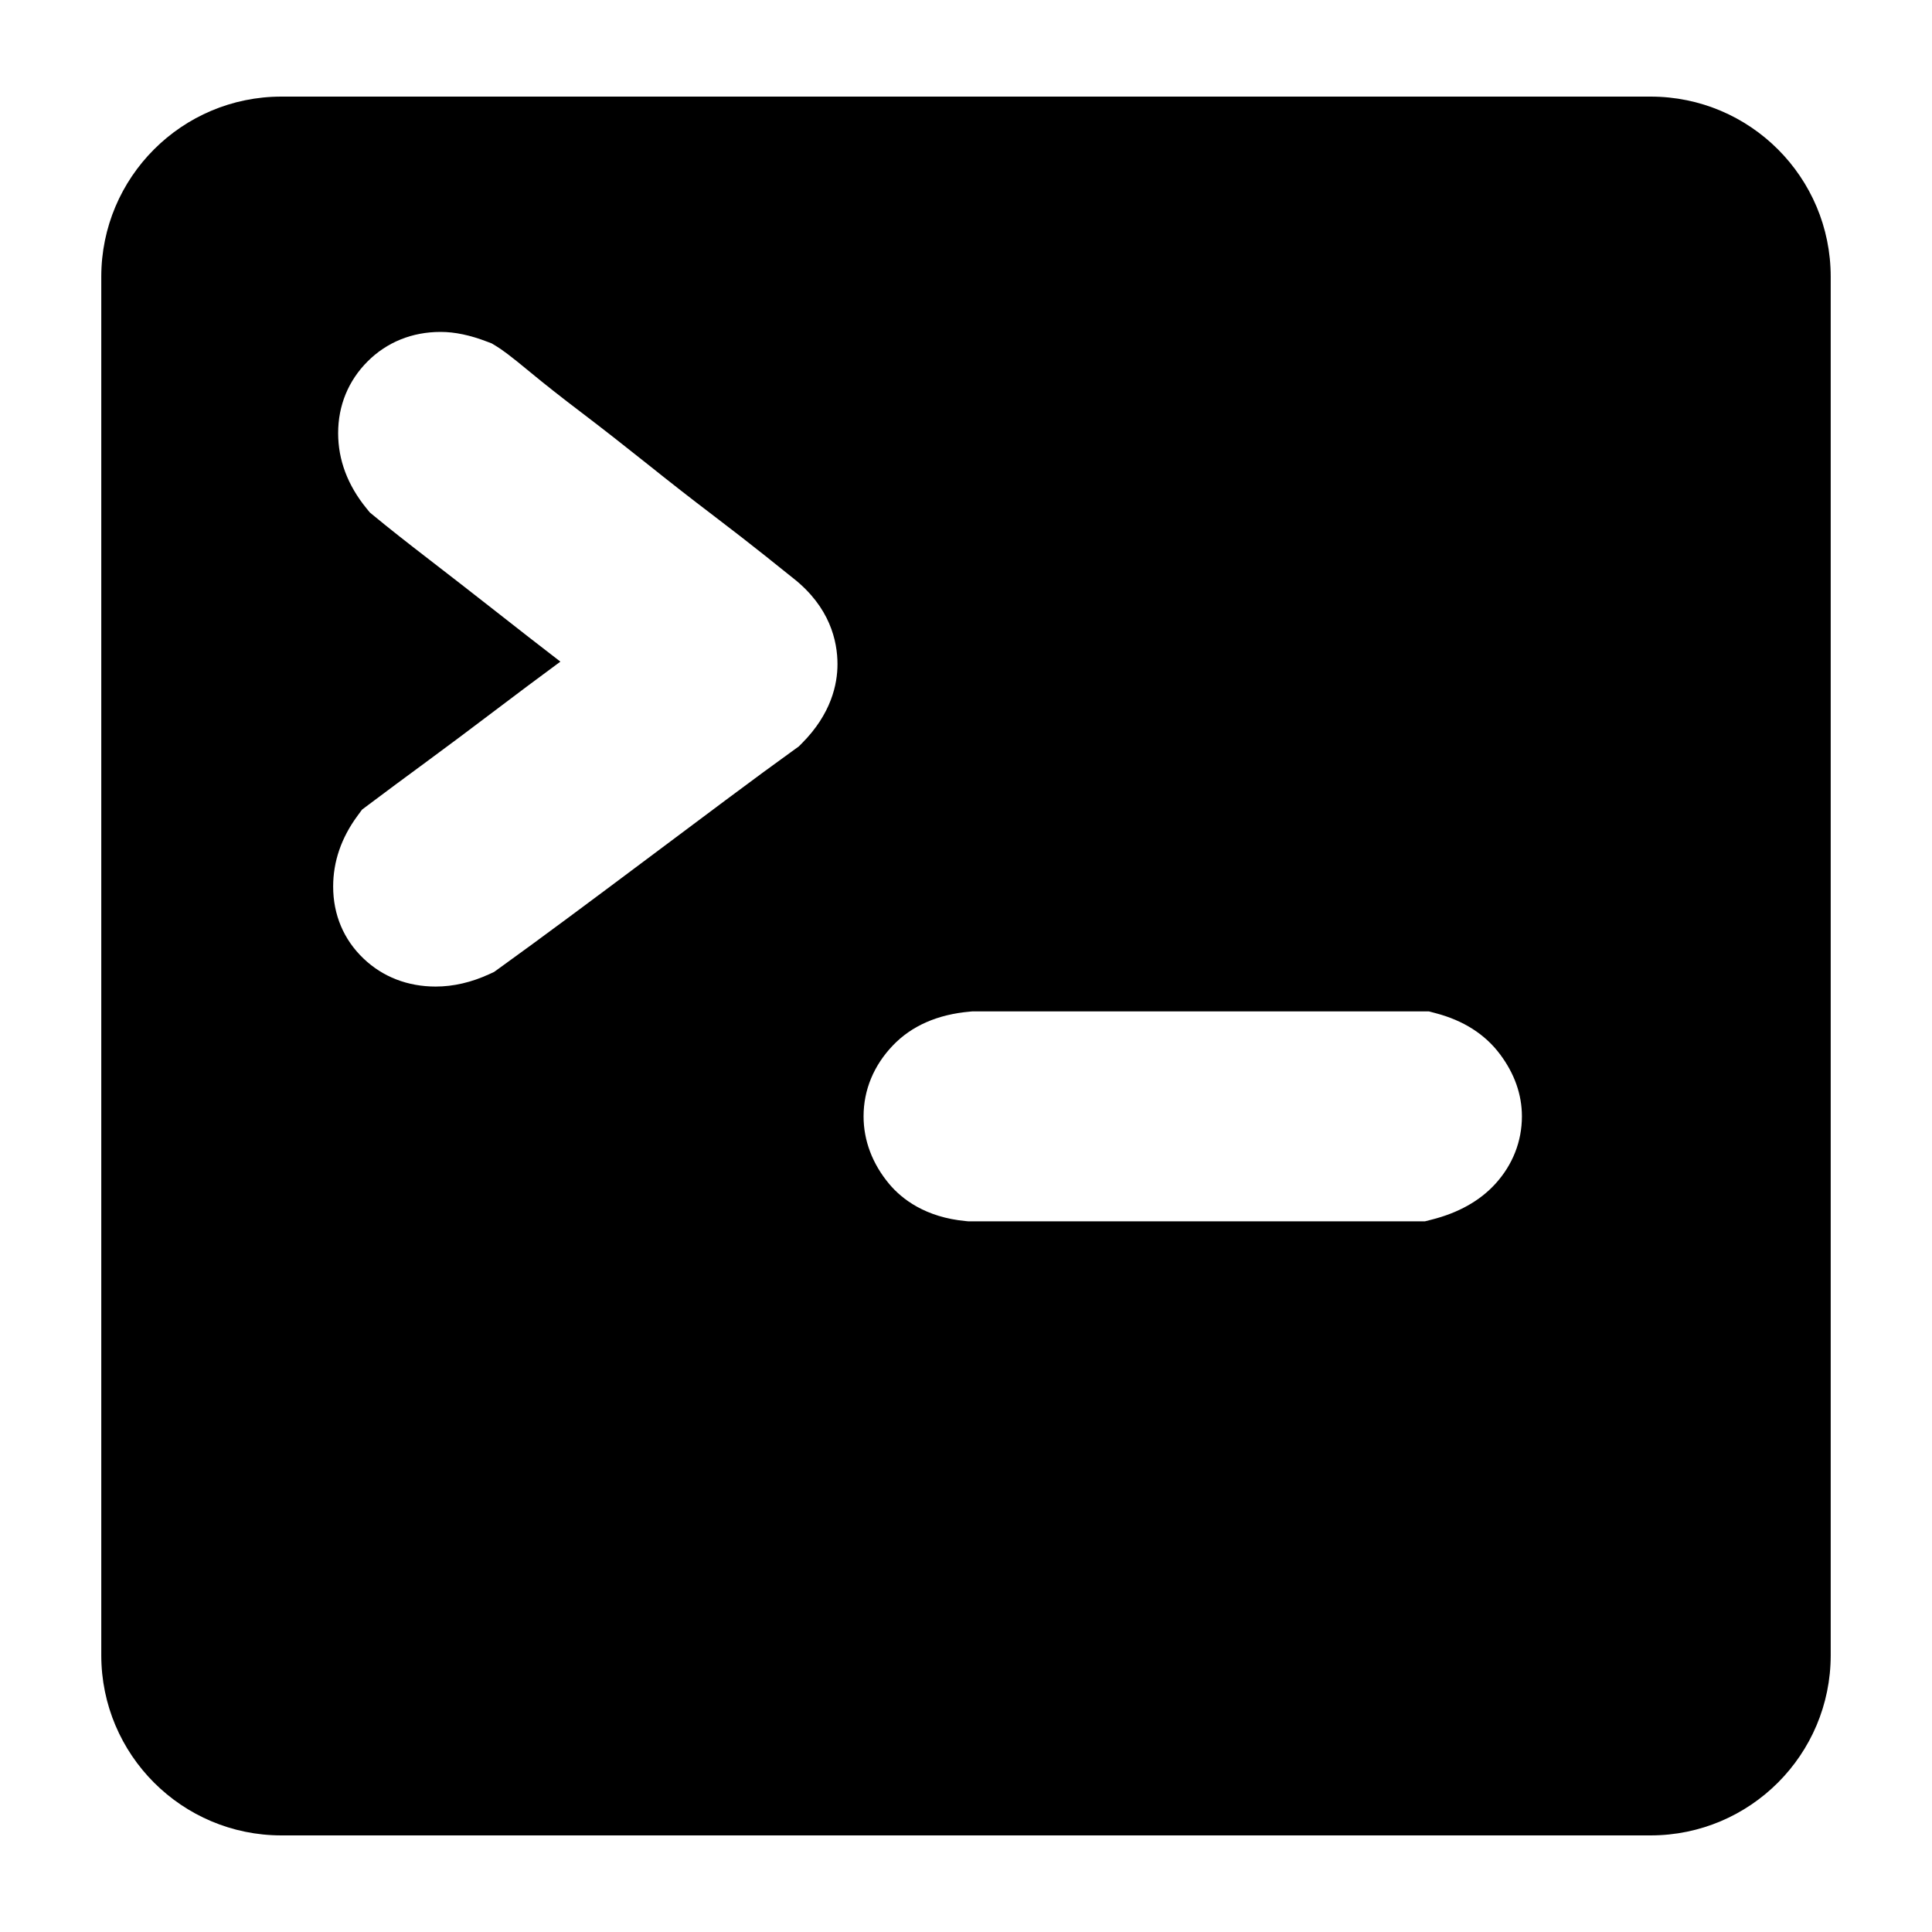
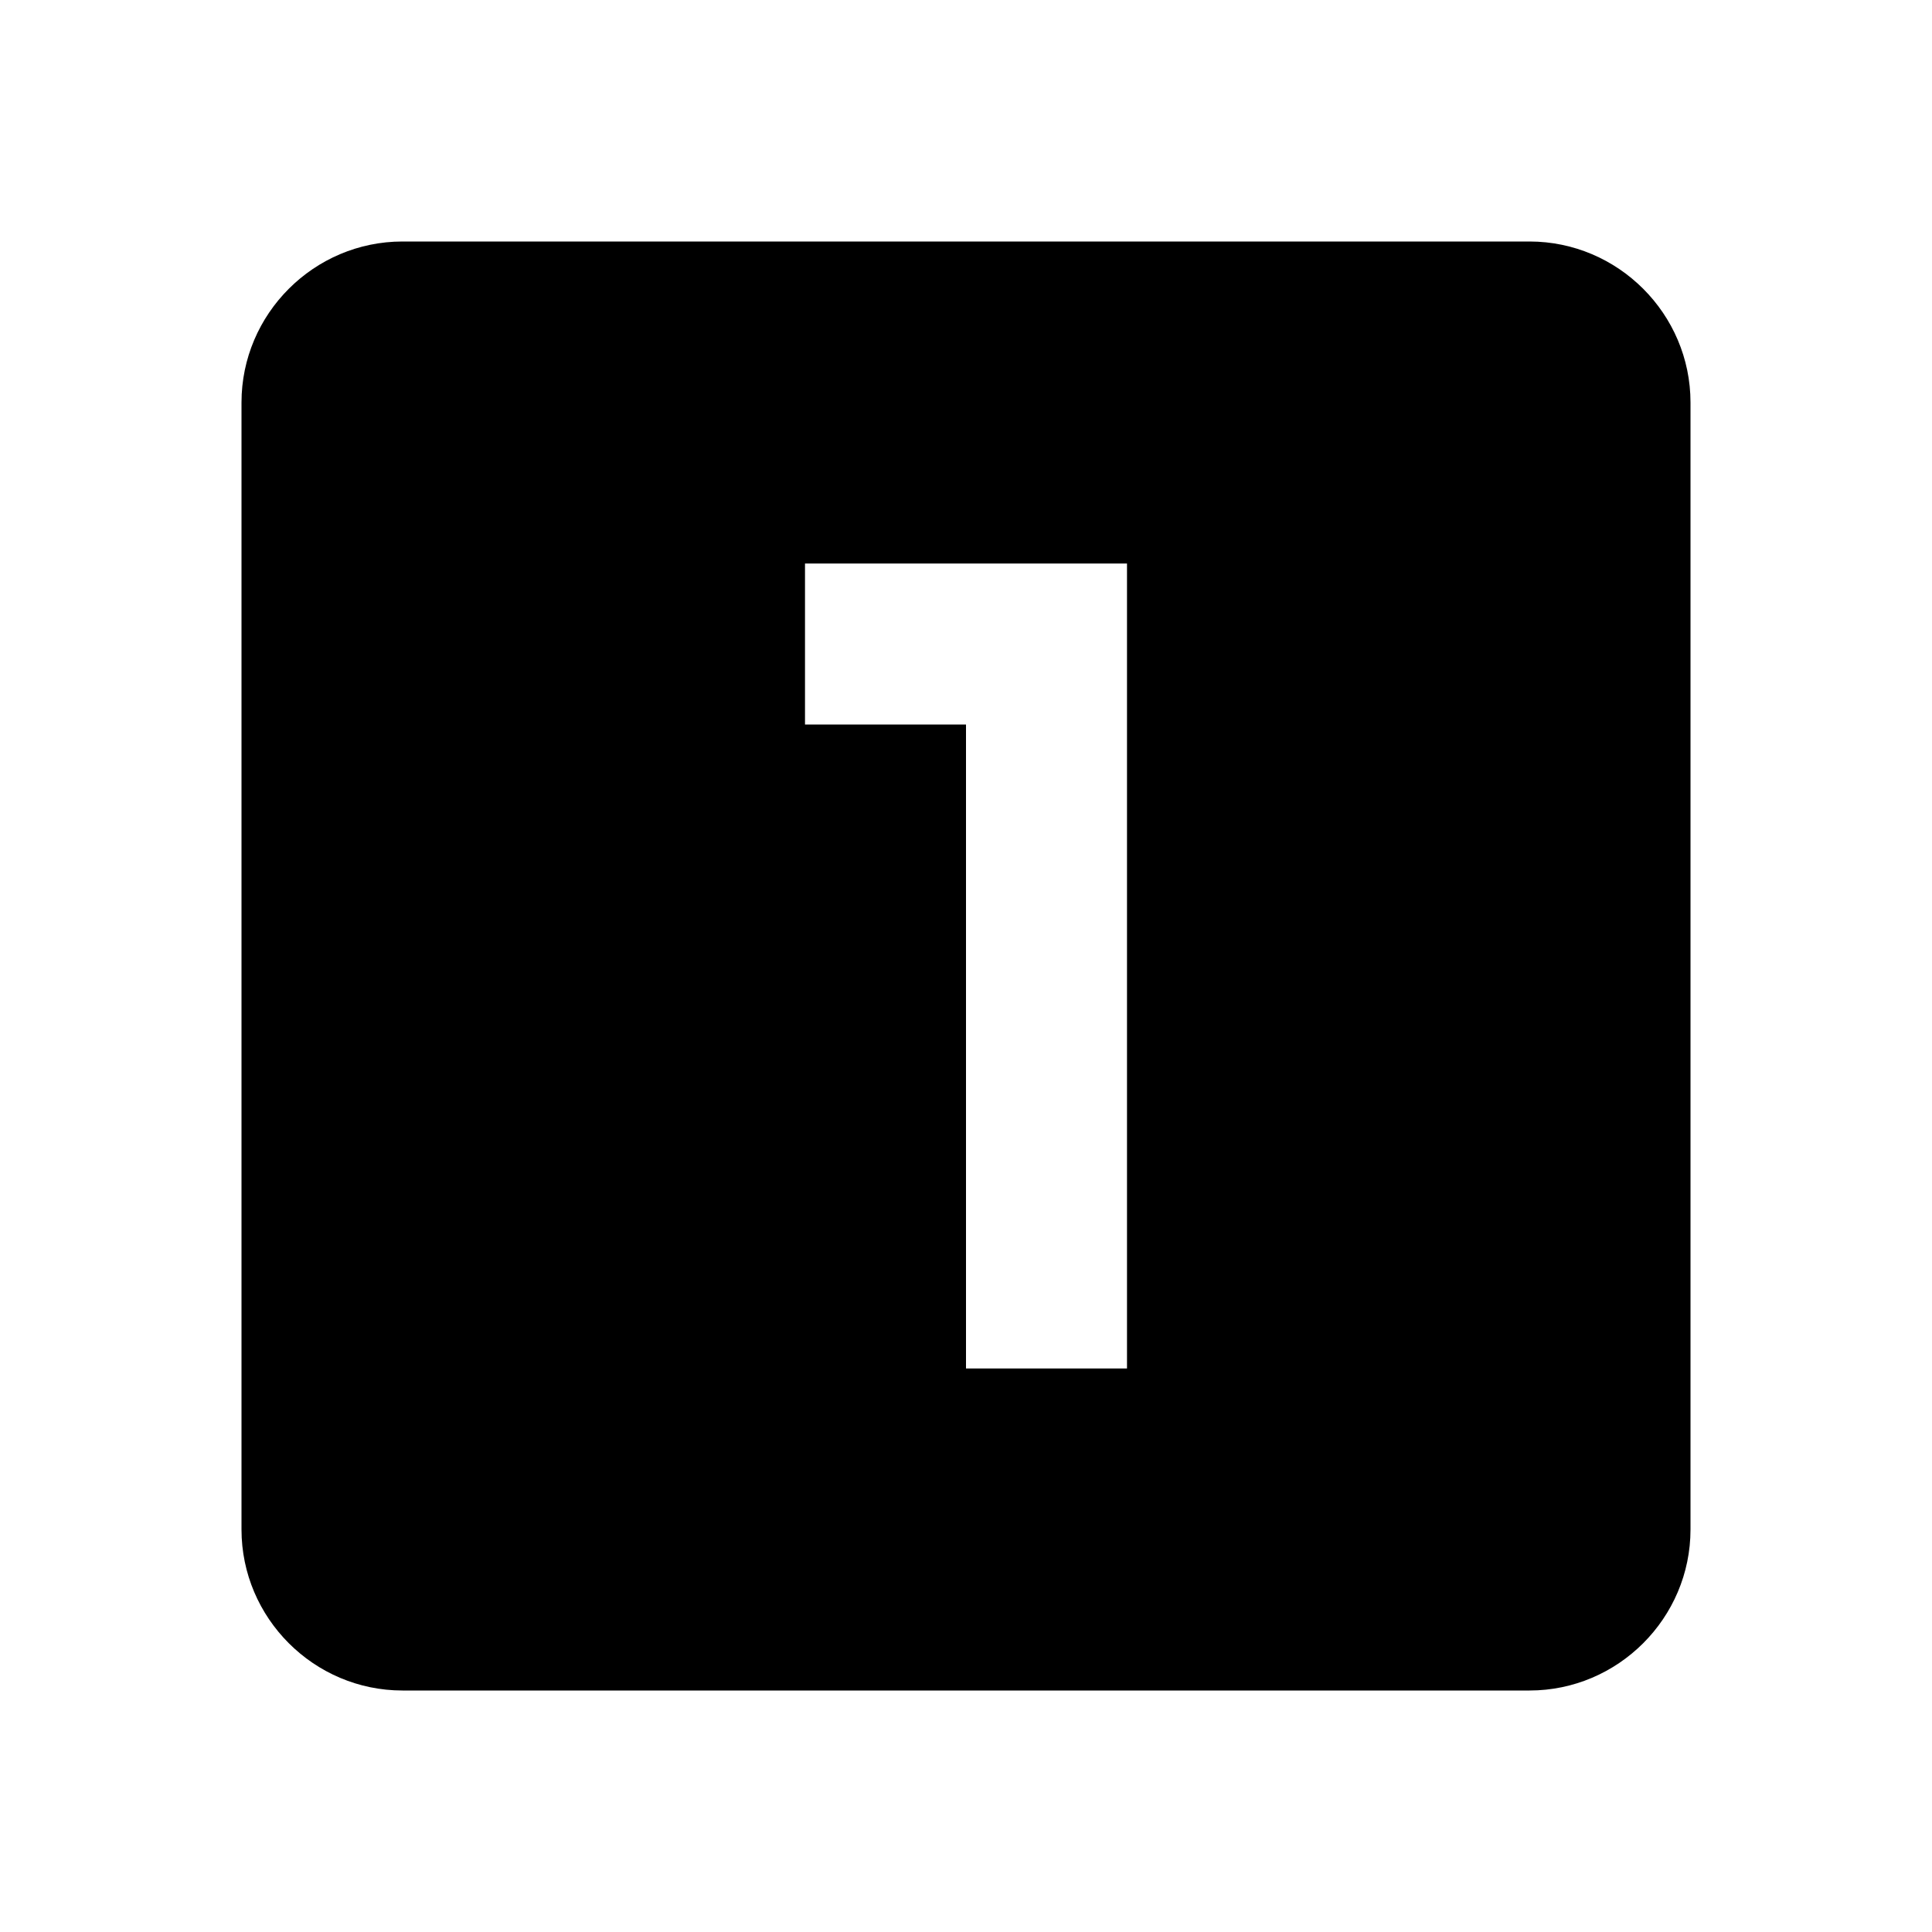
- <svg xmlns="http://www.w3.org/2000/svg" id="svg2" xml:space="preserve" enable-background="new 0 0 100 100" viewBox="0 0 100 100" y="0px" x="0px" version="1.1">
-   <defs id="defs8" />
-   <path id="path4" d="M85.434,5H14.566c-5.149,0-9.324,4.175-9.324,9.324v71.352c0,5.148,4.175,9.324,9.324,9.324h70.867  c5.149,0,9.324-4.176,9.324-9.324V14.324C94.758,9.175,90.583,5,85.434,5z M41.501,38.479l-0.16,0.16l-0.184,0.132  c-1.031,0.742-2.207,1.605-3.595,2.642c-1.519,1.132-2.852,2.13-4.077,3.049c-1.417,1.062-2.783,2.081-4.062,3.03  c-1.293,0.96-2.515,1.854-3.632,2.659l-0.219,0.157l-0.244,0.113c-0.926,0.426-1.86,0.643-2.78,0.643  c-1.448,0-2.739-0.501-3.731-1.449c-1.028-0.979-1.573-2.269-1.573-3.727c0-1.292,0.421-2.52,1.25-3.649l0.245-0.333l0.331-0.249  c0.857-0.644,1.871-1.396,3.01-2.233c1.155-0.851,2.302-1.707,3.406-2.546c1.205-0.914,2.374-1.788,3.474-2.598  c0.016-0.012,0.031-0.022,0.046-0.034c-1.079-0.83-2.211-1.711-3.364-2.618c-1.185-0.93-2.346-1.833-3.449-2.683  c-1.134-0.872-2.09-1.627-2.837-2.244l-0.215-0.177l-0.176-0.216c-0.971-1.193-1.463-2.501-1.463-3.887  c0-1.432,0.527-2.716,1.526-3.715c0.999-0.998,2.306-1.526,3.778-1.526c0.736,0,1.527,0.166,2.417,0.508l0.229,0.087l0.21,0.127  c0.298,0.179,0.717,0.479,1.789,1.367c0.719,0.596,1.605,1.295,2.641,2.081c1.077,0.819,2.23,1.721,3.43,2.679  c1.164,0.932,2.281,1.804,3.321,2.593c1.092,0.832,2.029,1.56,2.786,2.164c0.748,0.6,1.229,0.983,1.441,1.153  c1.882,1.487,2.278,3.235,2.278,4.439C43.349,35.406,43.028,36.951,41.501,38.479z M77.405,61.27  c-0.808,0.888-1.924,1.512-3.32,1.862l-0.335,0.085H50.133l-0.127-0.012c-2.116-0.194-3.331-1.15-3.977-1.918  c-0.871-1.039-1.331-2.25-1.331-3.504c0-1.364,0.524-2.634,1.517-3.671c0.974-1.018,2.318-1.607,3.998-1.752l0.119-0.011h23.626  l0.351,0.093c1.436,0.376,2.554,1.09,3.326,2.119c0.756,1.007,1.139,2.091,1.139,3.222C78.773,59.077,78.3,60.282,77.405,61.27z" fill="#000000" />
+ <svg xmlns="http://www.w3.org/2000/svg" width="48" height="48">
+   <path d="M 38,6 10,6 C 7.8,6 6,7.8 6,10 l 0,28 c 0,2.2 1.8,4 4,4 l 28,0 c            2.2,0 4,-1.8 4,-4 L 42,10 C 42,7.8 40.2,6 38,6 Z m -10,28 -4,0 0,-16            -4,0 0,-4 8,0 0,20 z" />
</svg>
